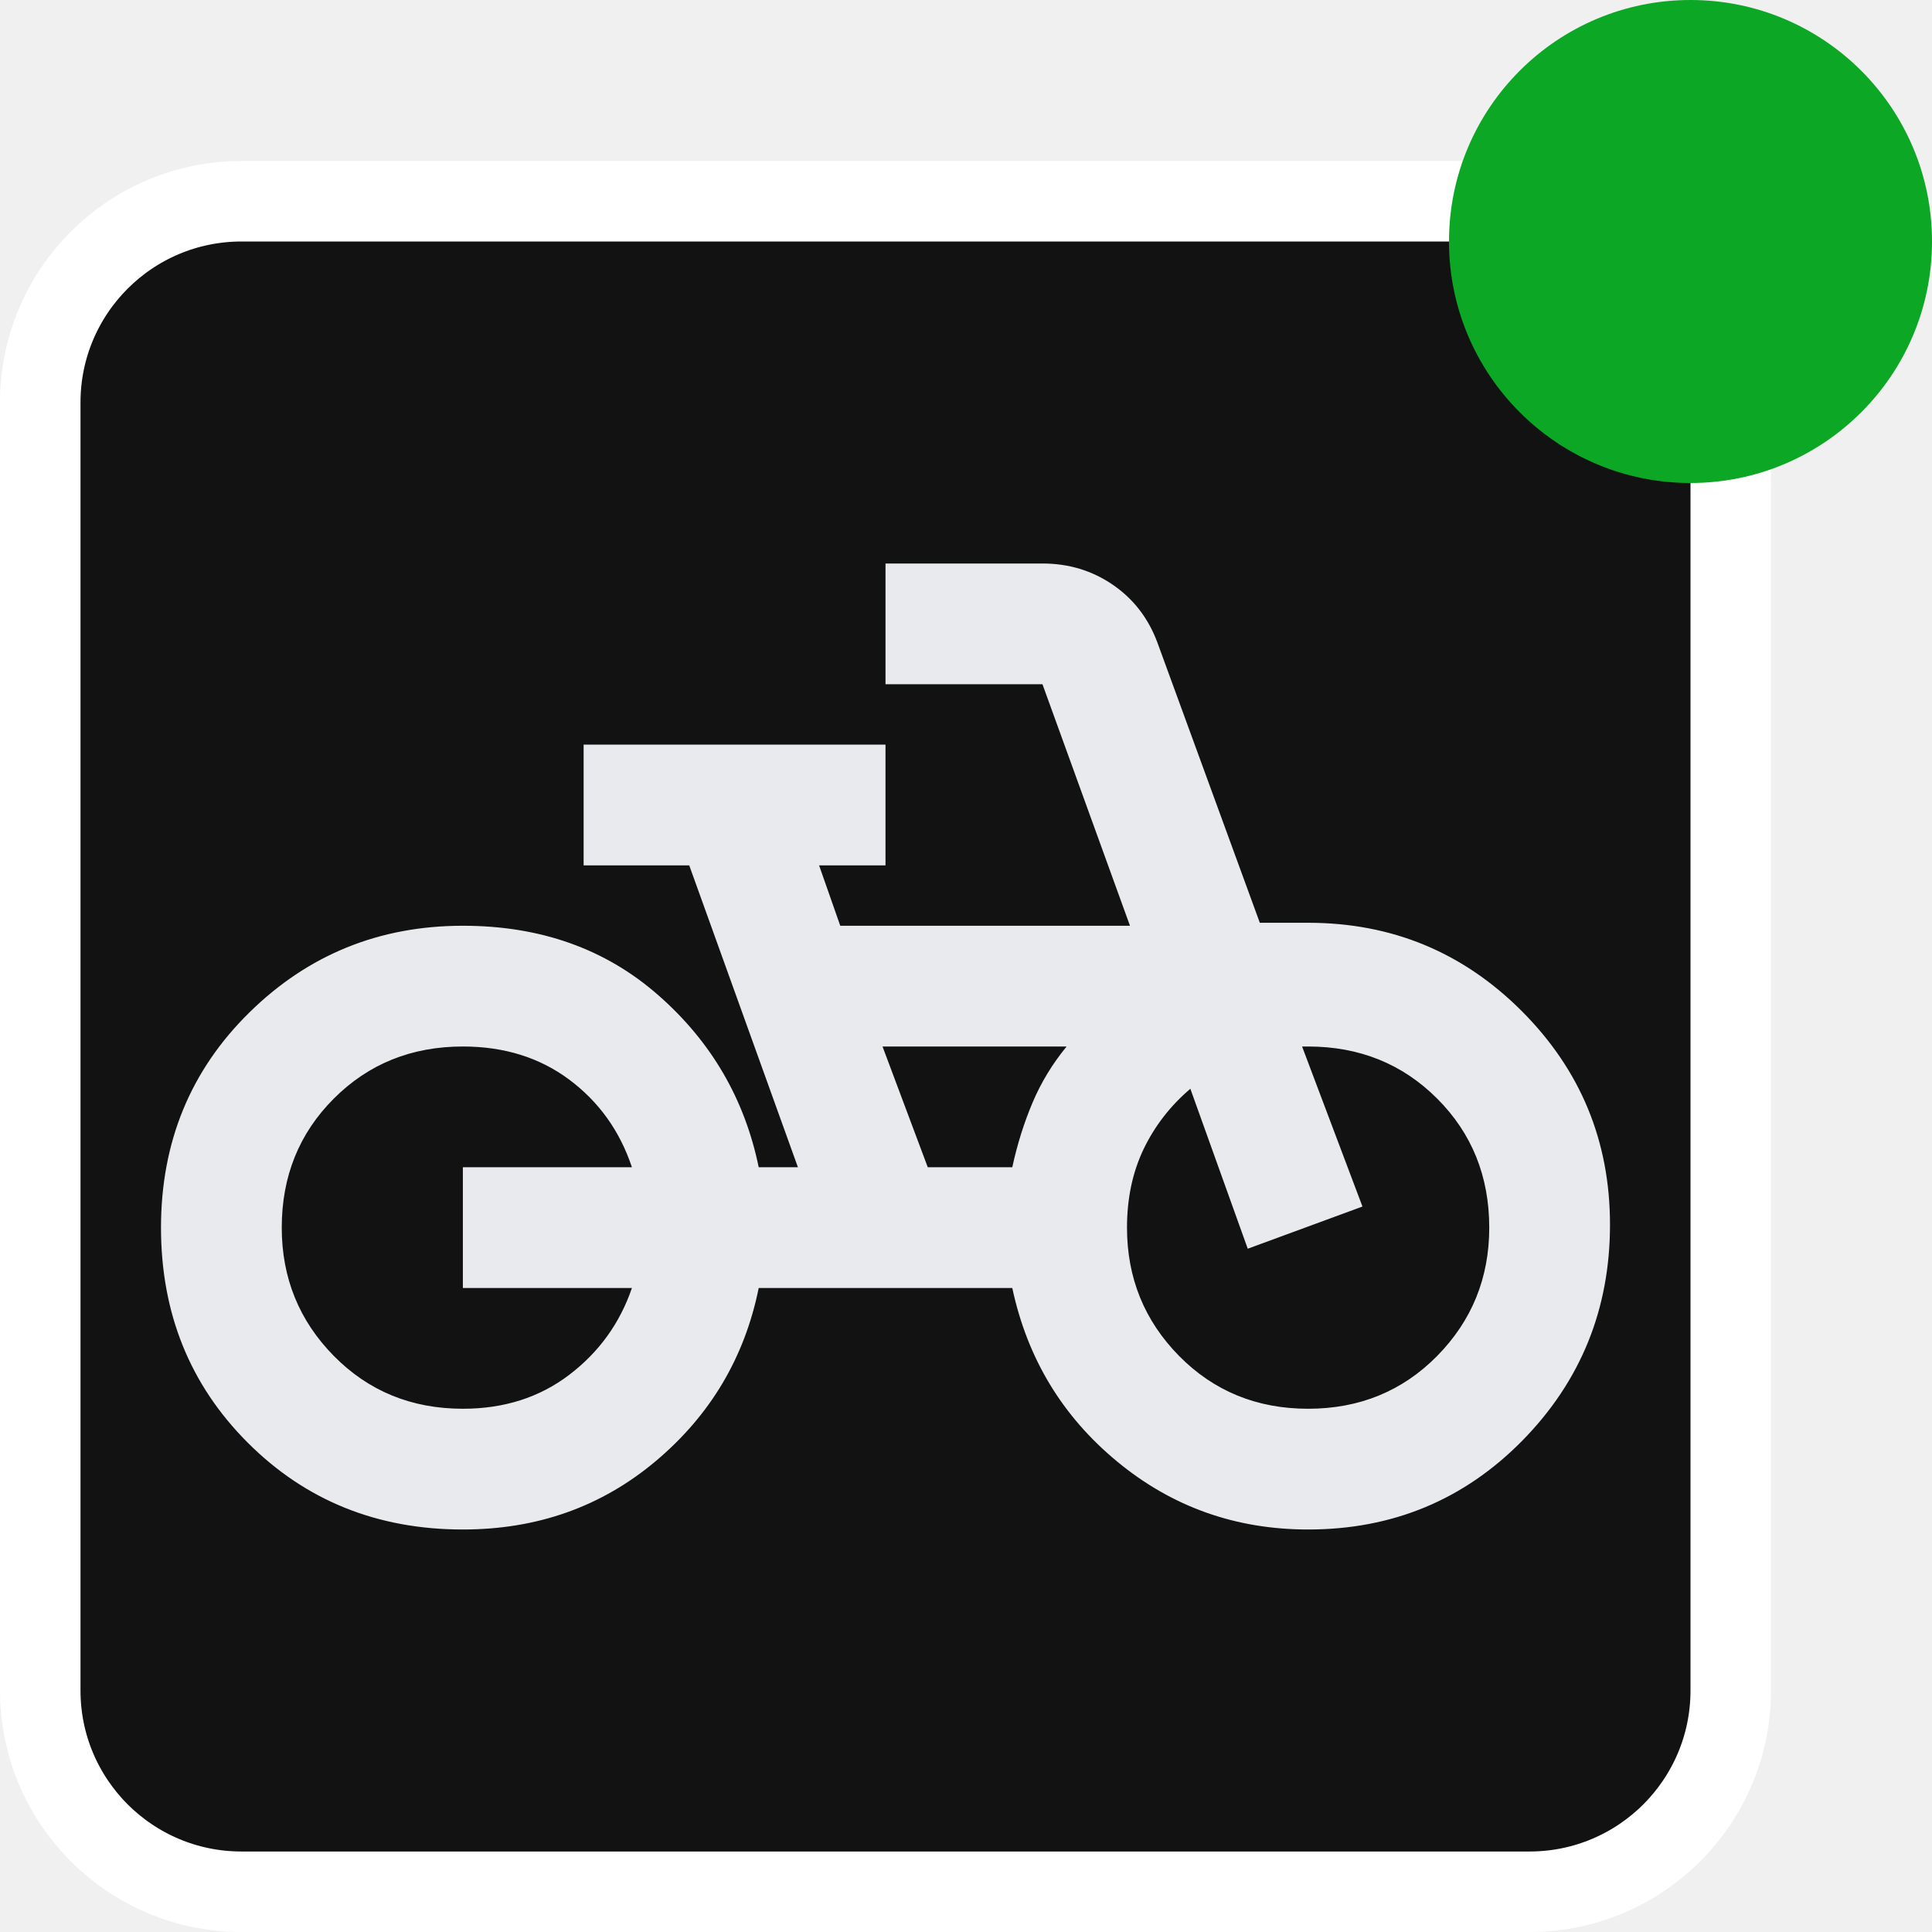
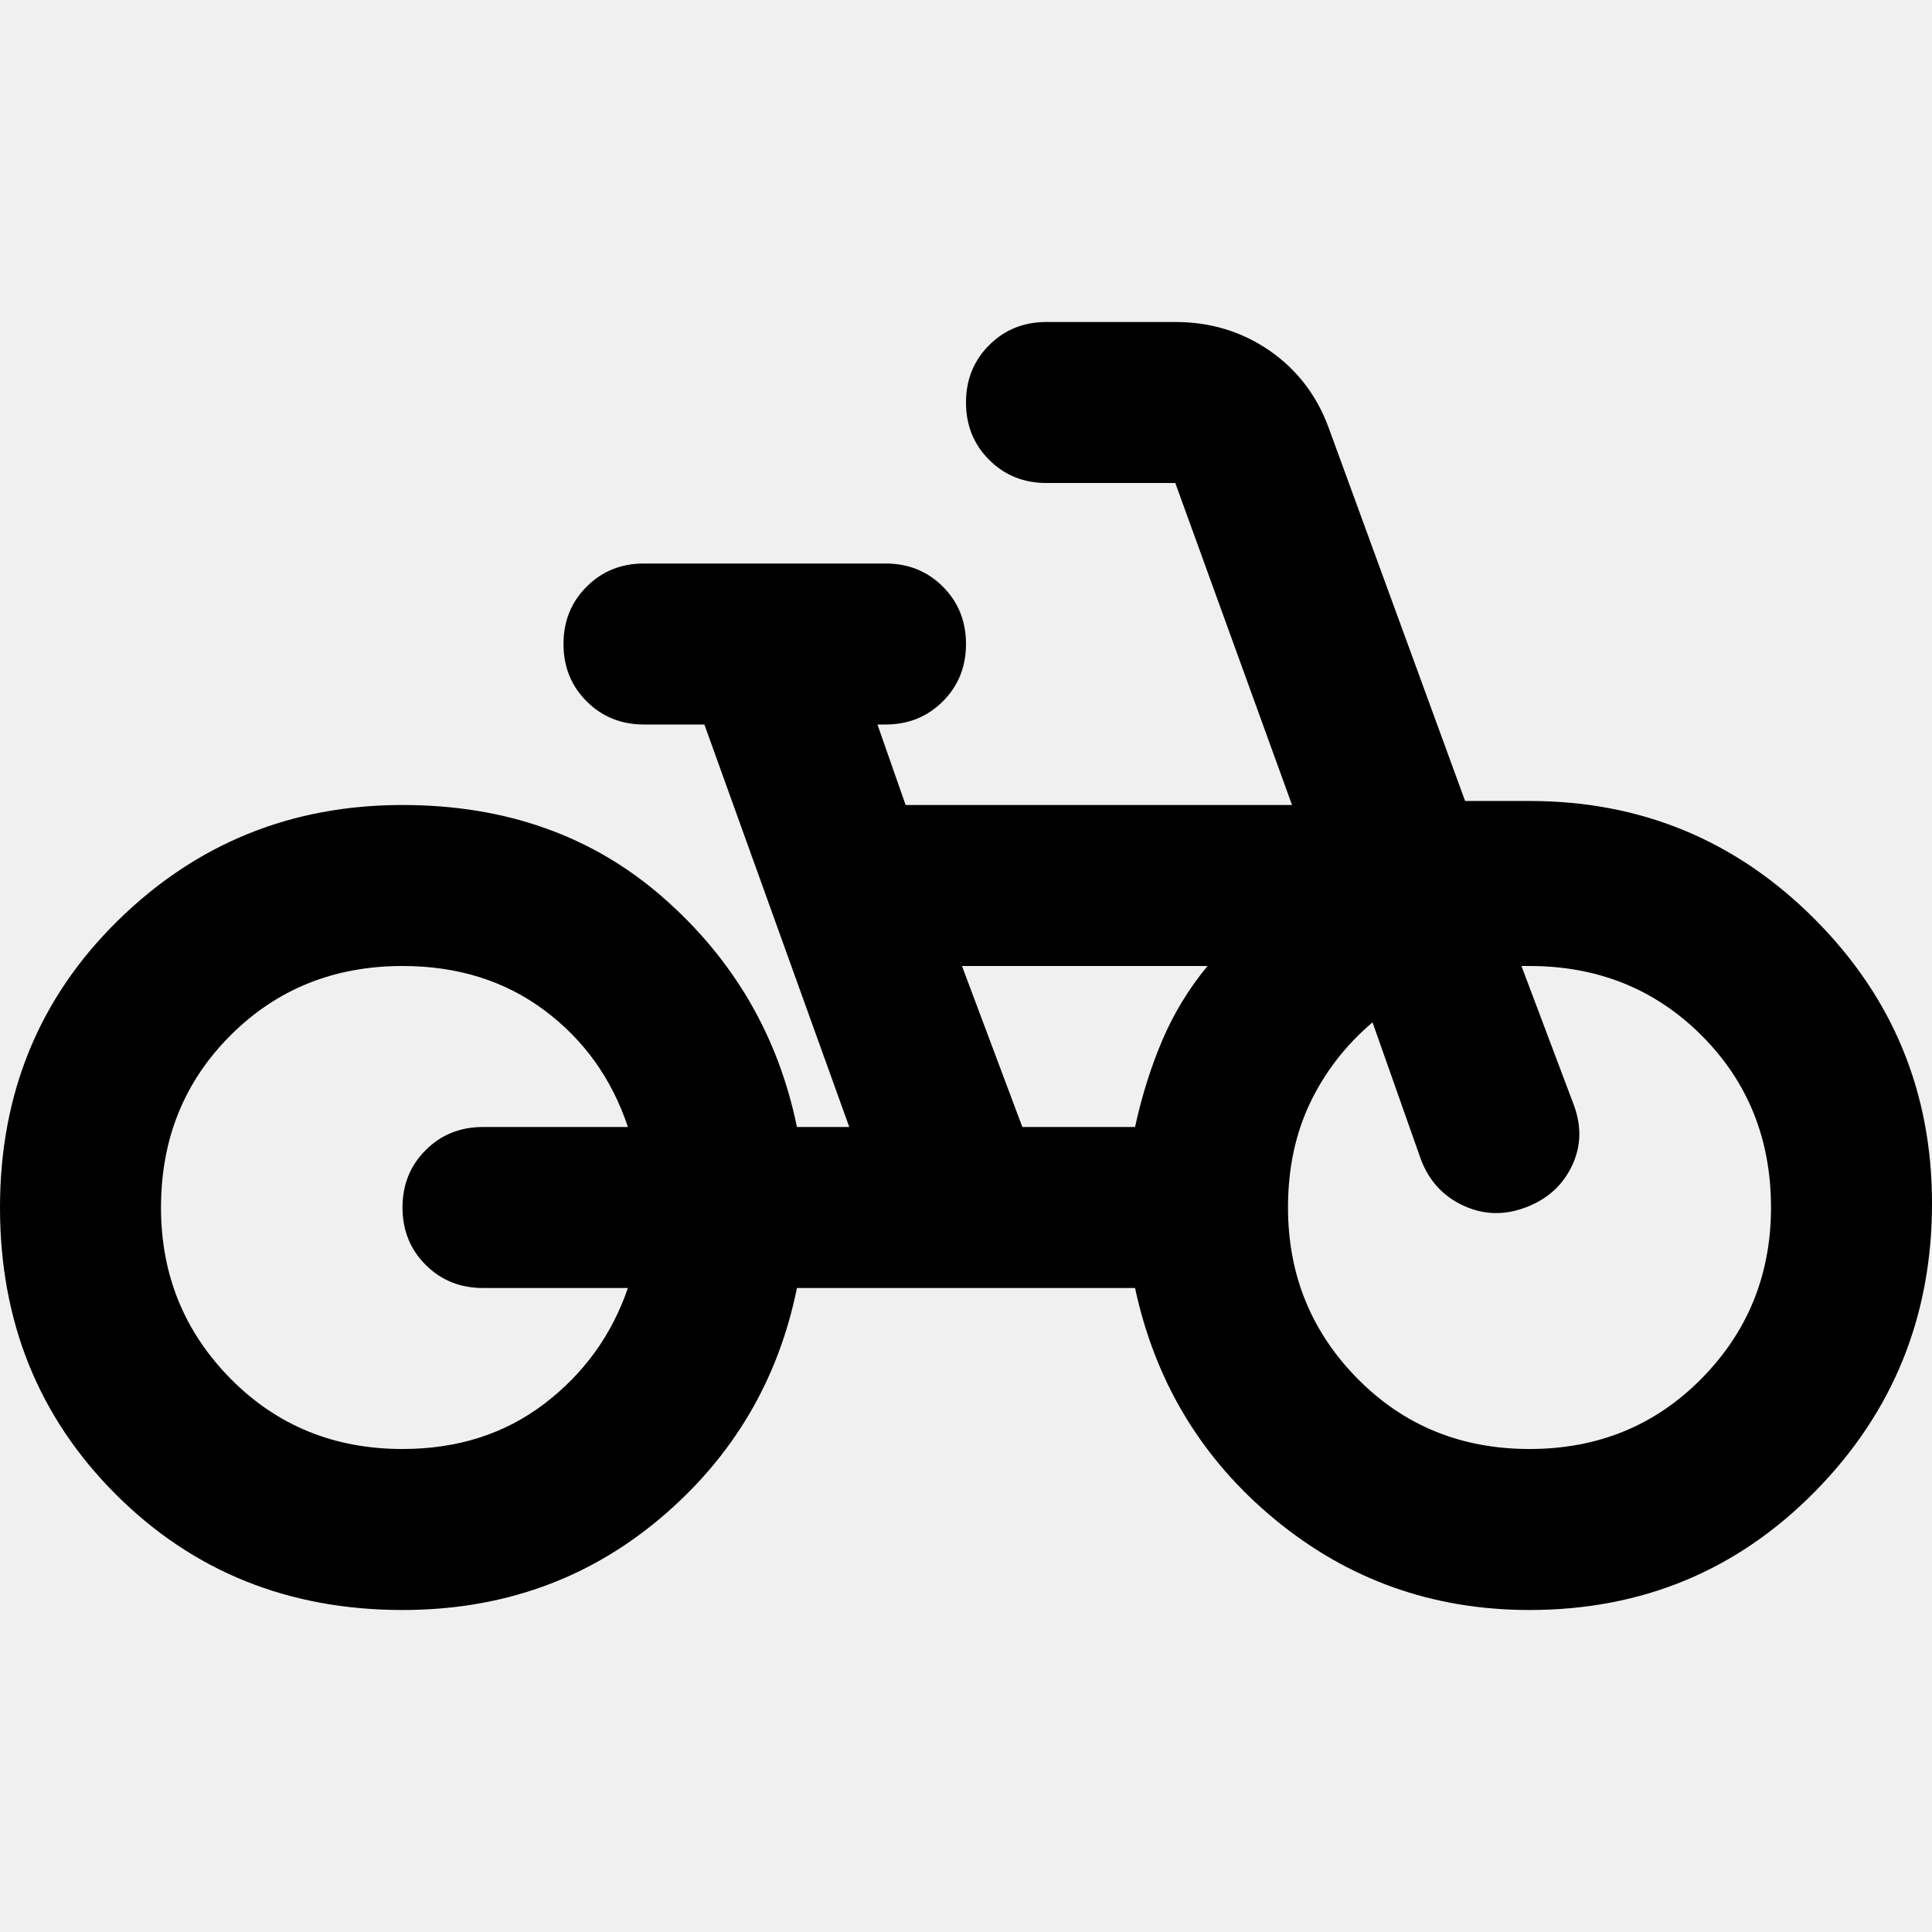
- <svg xmlns="http://www.w3.org/2000/svg" width="24" height="24" viewBox="0 0 24 24" fill="none">
-   <rect x="0.5" y="2.5" width="21" height="21" rx="2.5" fill="#121212" stroke="white" />
-   <rect x="18" width="6" height="6" rx="3" fill="#0CA724" />
-   <path d="M5.75 19C4.688 19 3.797 18.641 3.078 17.922C2.359 17.203 2 16.312 2 15.25C2 14.188 2.366 13.297 3.097 12.578C3.828 11.859 4.713 11.5 5.75 11.5C6.713 11.5 7.522 11.787 8.178 12.363C8.834 12.938 9.25 13.65 9.425 14.5H9.912L8.562 10.75H7.25V9.25H11V10.75H10.175L10.438 11.5H14.037L12.95 8.5H11V7H12.95C13.275 7 13.566 7.088 13.822 7.263C14.078 7.438 14.262 7.675 14.375 7.975L15.65 11.463H16.25C17.288 11.463 18.172 11.828 18.903 12.559C19.634 13.291 20 14.175 20 15.213C20 16.262 19.637 17.156 18.913 17.894C18.188 18.631 17.3 19 16.25 19C15.35 19 14.559 18.719 13.878 18.156C13.197 17.594 12.762 16.875 12.575 16H9.425C9.25 16.863 8.825 17.578 8.15 18.147C7.475 18.716 6.675 19 5.75 19ZM5.75 17.5C6.263 17.5 6.703 17.359 7.072 17.078C7.441 16.797 7.7 16.438 7.85 16H5.75V14.5H7.85C7.7 14.05 7.441 13.688 7.072 13.412C6.703 13.137 6.263 13 5.75 13C5.112 13 4.578 13.216 4.147 13.647C3.716 14.078 3.5 14.613 3.5 15.25C3.5 15.875 3.716 16.406 4.147 16.844C4.578 17.281 5.112 17.5 5.75 17.5ZM11.525 14.5H12.575C12.637 14.213 12.722 13.944 12.828 13.694C12.934 13.444 13.075 13.213 13.25 13H10.963L11.525 14.5ZM16.25 17.5C16.887 17.5 17.422 17.281 17.853 16.844C18.284 16.406 18.5 15.875 18.5 15.25C18.5 14.613 18.284 14.078 17.853 13.647C17.422 13.216 16.887 13 16.25 13H16.175L16.925 14.988L15.5 15.512L14.787 13.525C14.537 13.738 14.344 13.988 14.206 14.275C14.069 14.562 14 14.887 14 15.25C14 15.875 14.216 16.406 14.647 16.844C15.078 17.281 15.613 17.5 16.25 17.5Z" fill="#E8EAED" />
+ <svg xmlns="http://www.w3.org/2000/svg" height="24px" viewBox="0 -960 960 960" width="24px" fill="#000000">
+   <path d="M200-160q-85 0-142.5-57.5T0-360q0-85 58.5-142.5T200-560q77 0 129.5 46T396-400h26l-72-200h-30q-17 0-28.5-11.5T280-640q0-17 11.5-28.5T320-680h120q17 0 28.5 11.5T480-640q0 17-11.5 28.5T440-600h-4l14 40h192l-58-160h-64q-17 0-28.5-11.5T480-760q0-17 11.5-28.5T520-800h64q26 0 46.5 14t29.5 38l68 186h32q83 0 141.5 58.5T960-362q0 84-58 143t-142 59q-72 0-126.5-45T564-320H396q-14 69-68 114.5T200-160Zm0-80q41 0 70.5-22.5T312-320h-72q-17 0-28.5-11.5T200-360q0-17 11.5-28.5T240-400h72q-12-36-41.5-58T200-480q-51 0-85.5 34.5T80-360q0 50 34.5 85t85.5 35Zm308-160h56q5-23 13.5-43t22.5-37H478l30 80Zm252 160q51 0 85.5-35t34.5-85q0-51-34.5-85.5T760-480h-4l26 69q6 16-1 30.5T758-360q-16 6-31-1t-21-23l-24-68q-20 17-31 40t-11 52q0 50 34.5 85t85.5 35ZM196-360Zm564 0Z" />
</svg>
